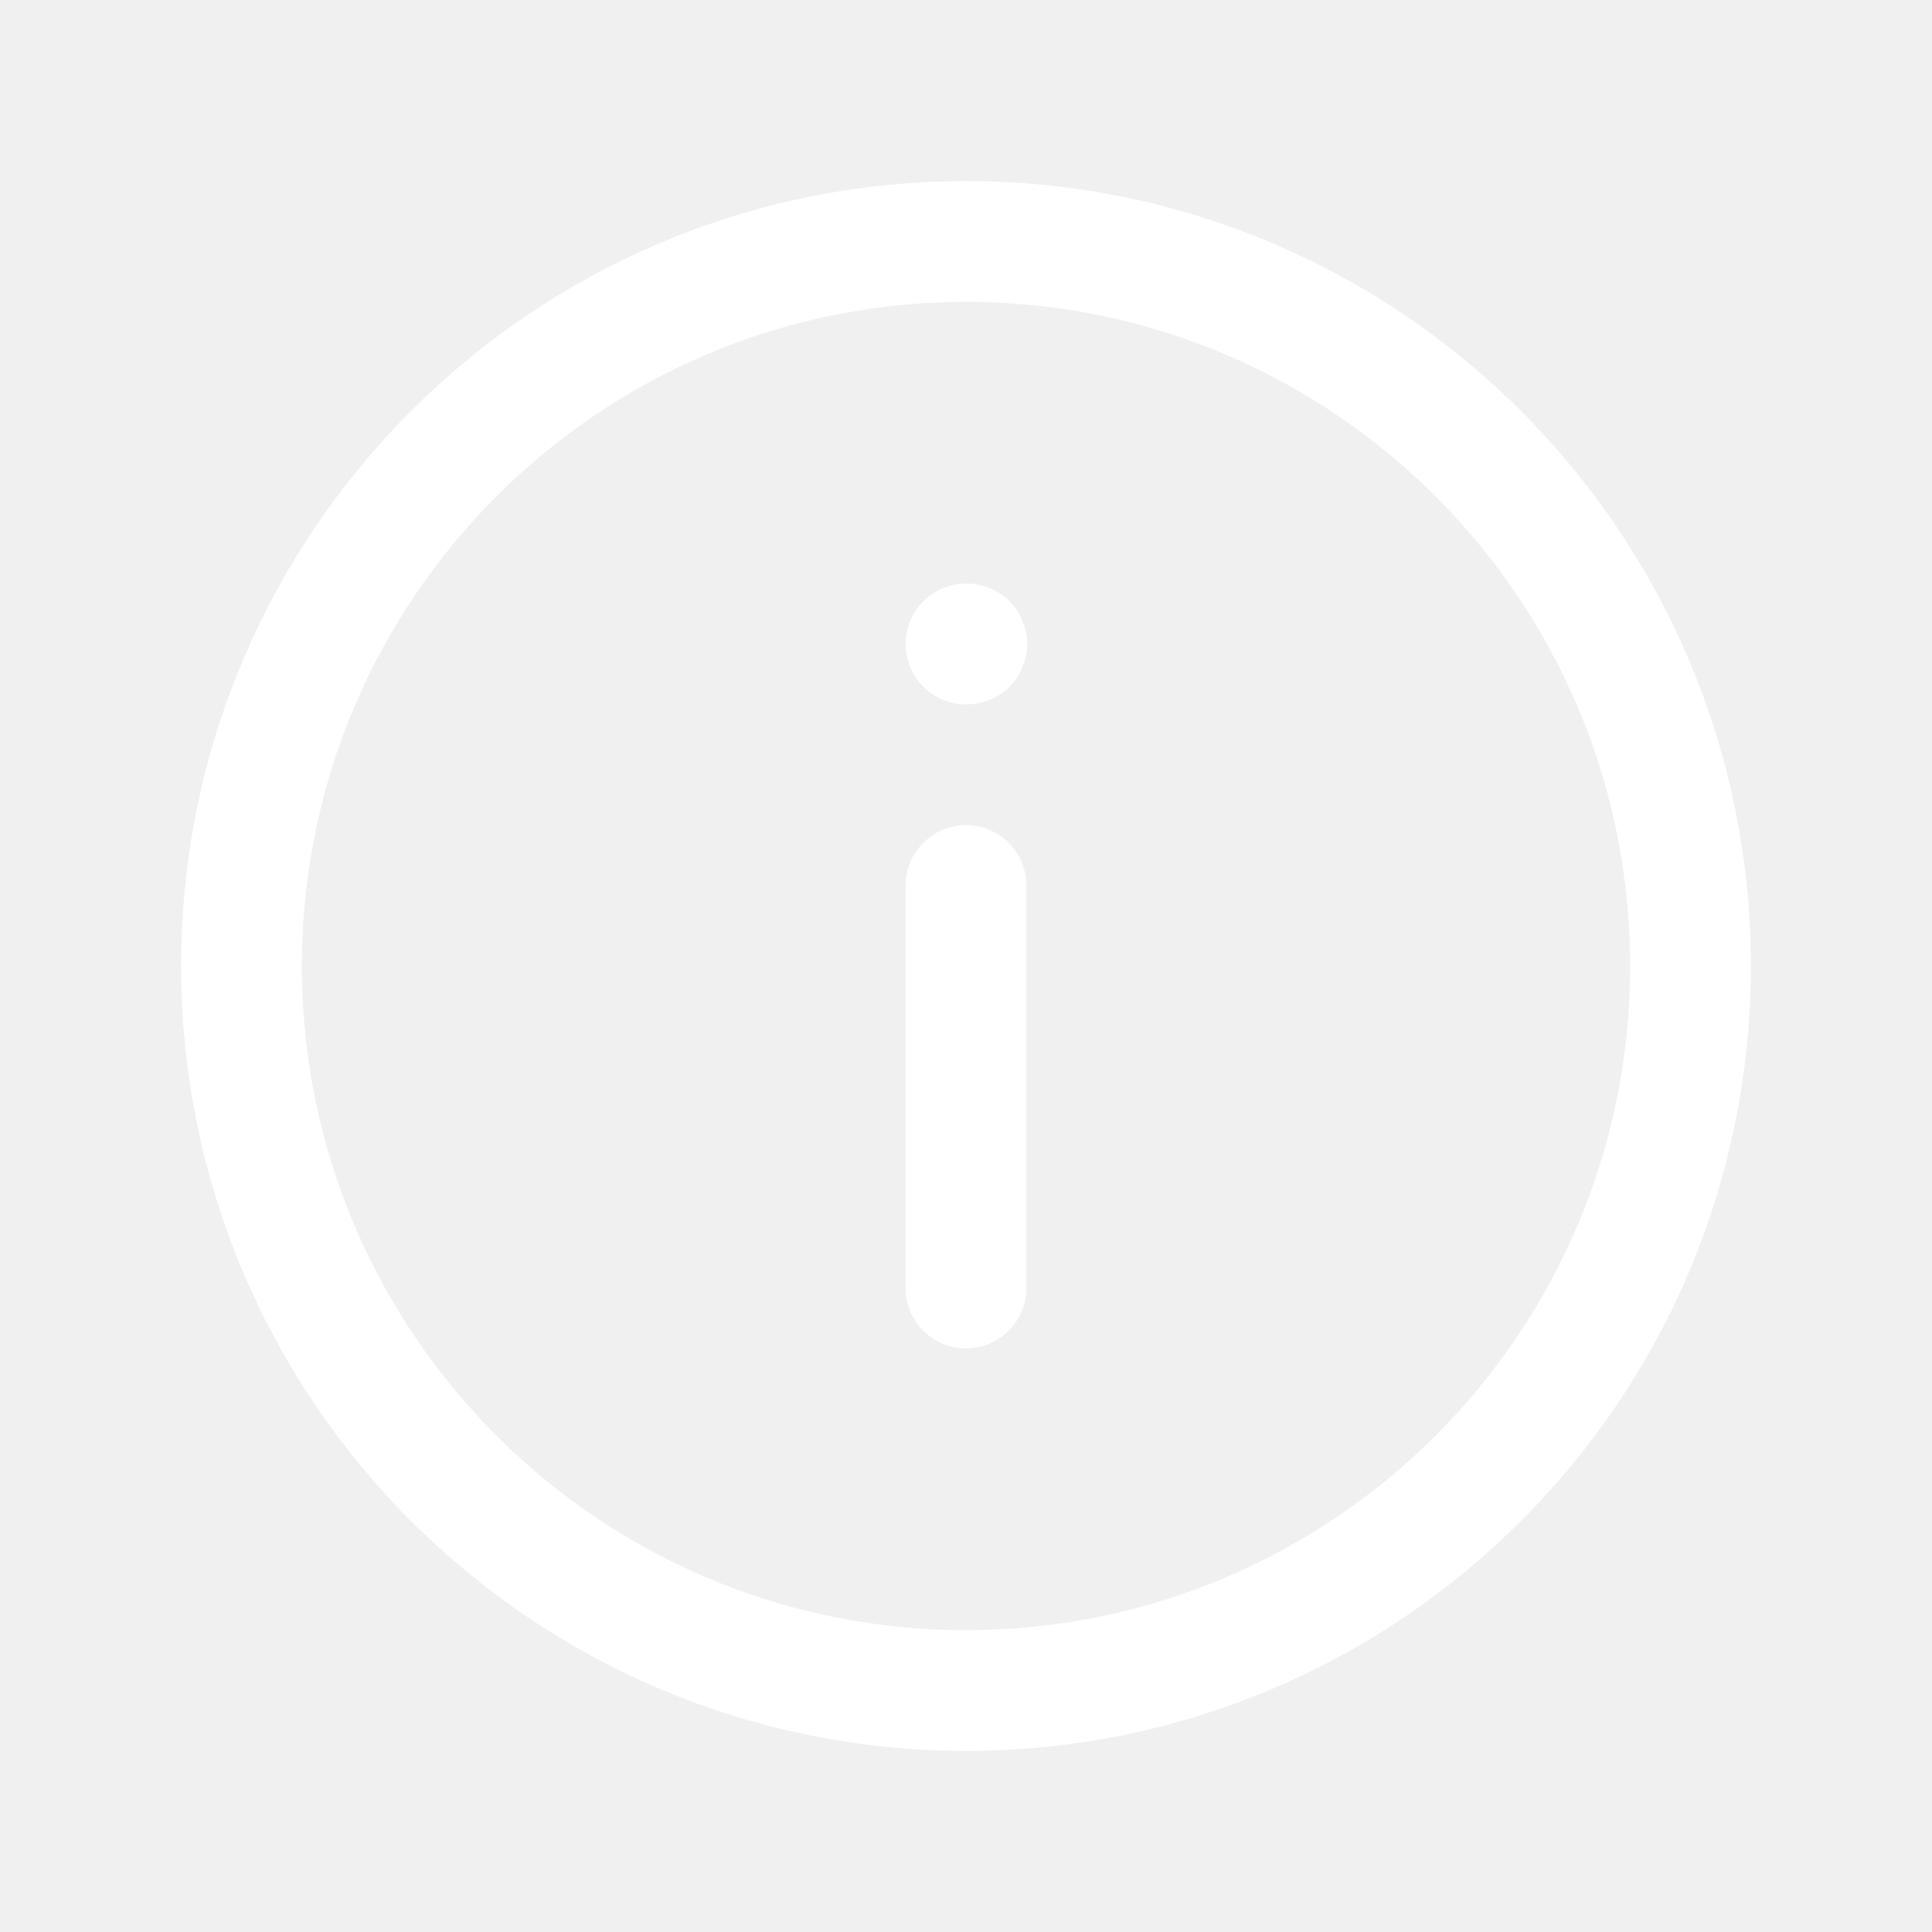
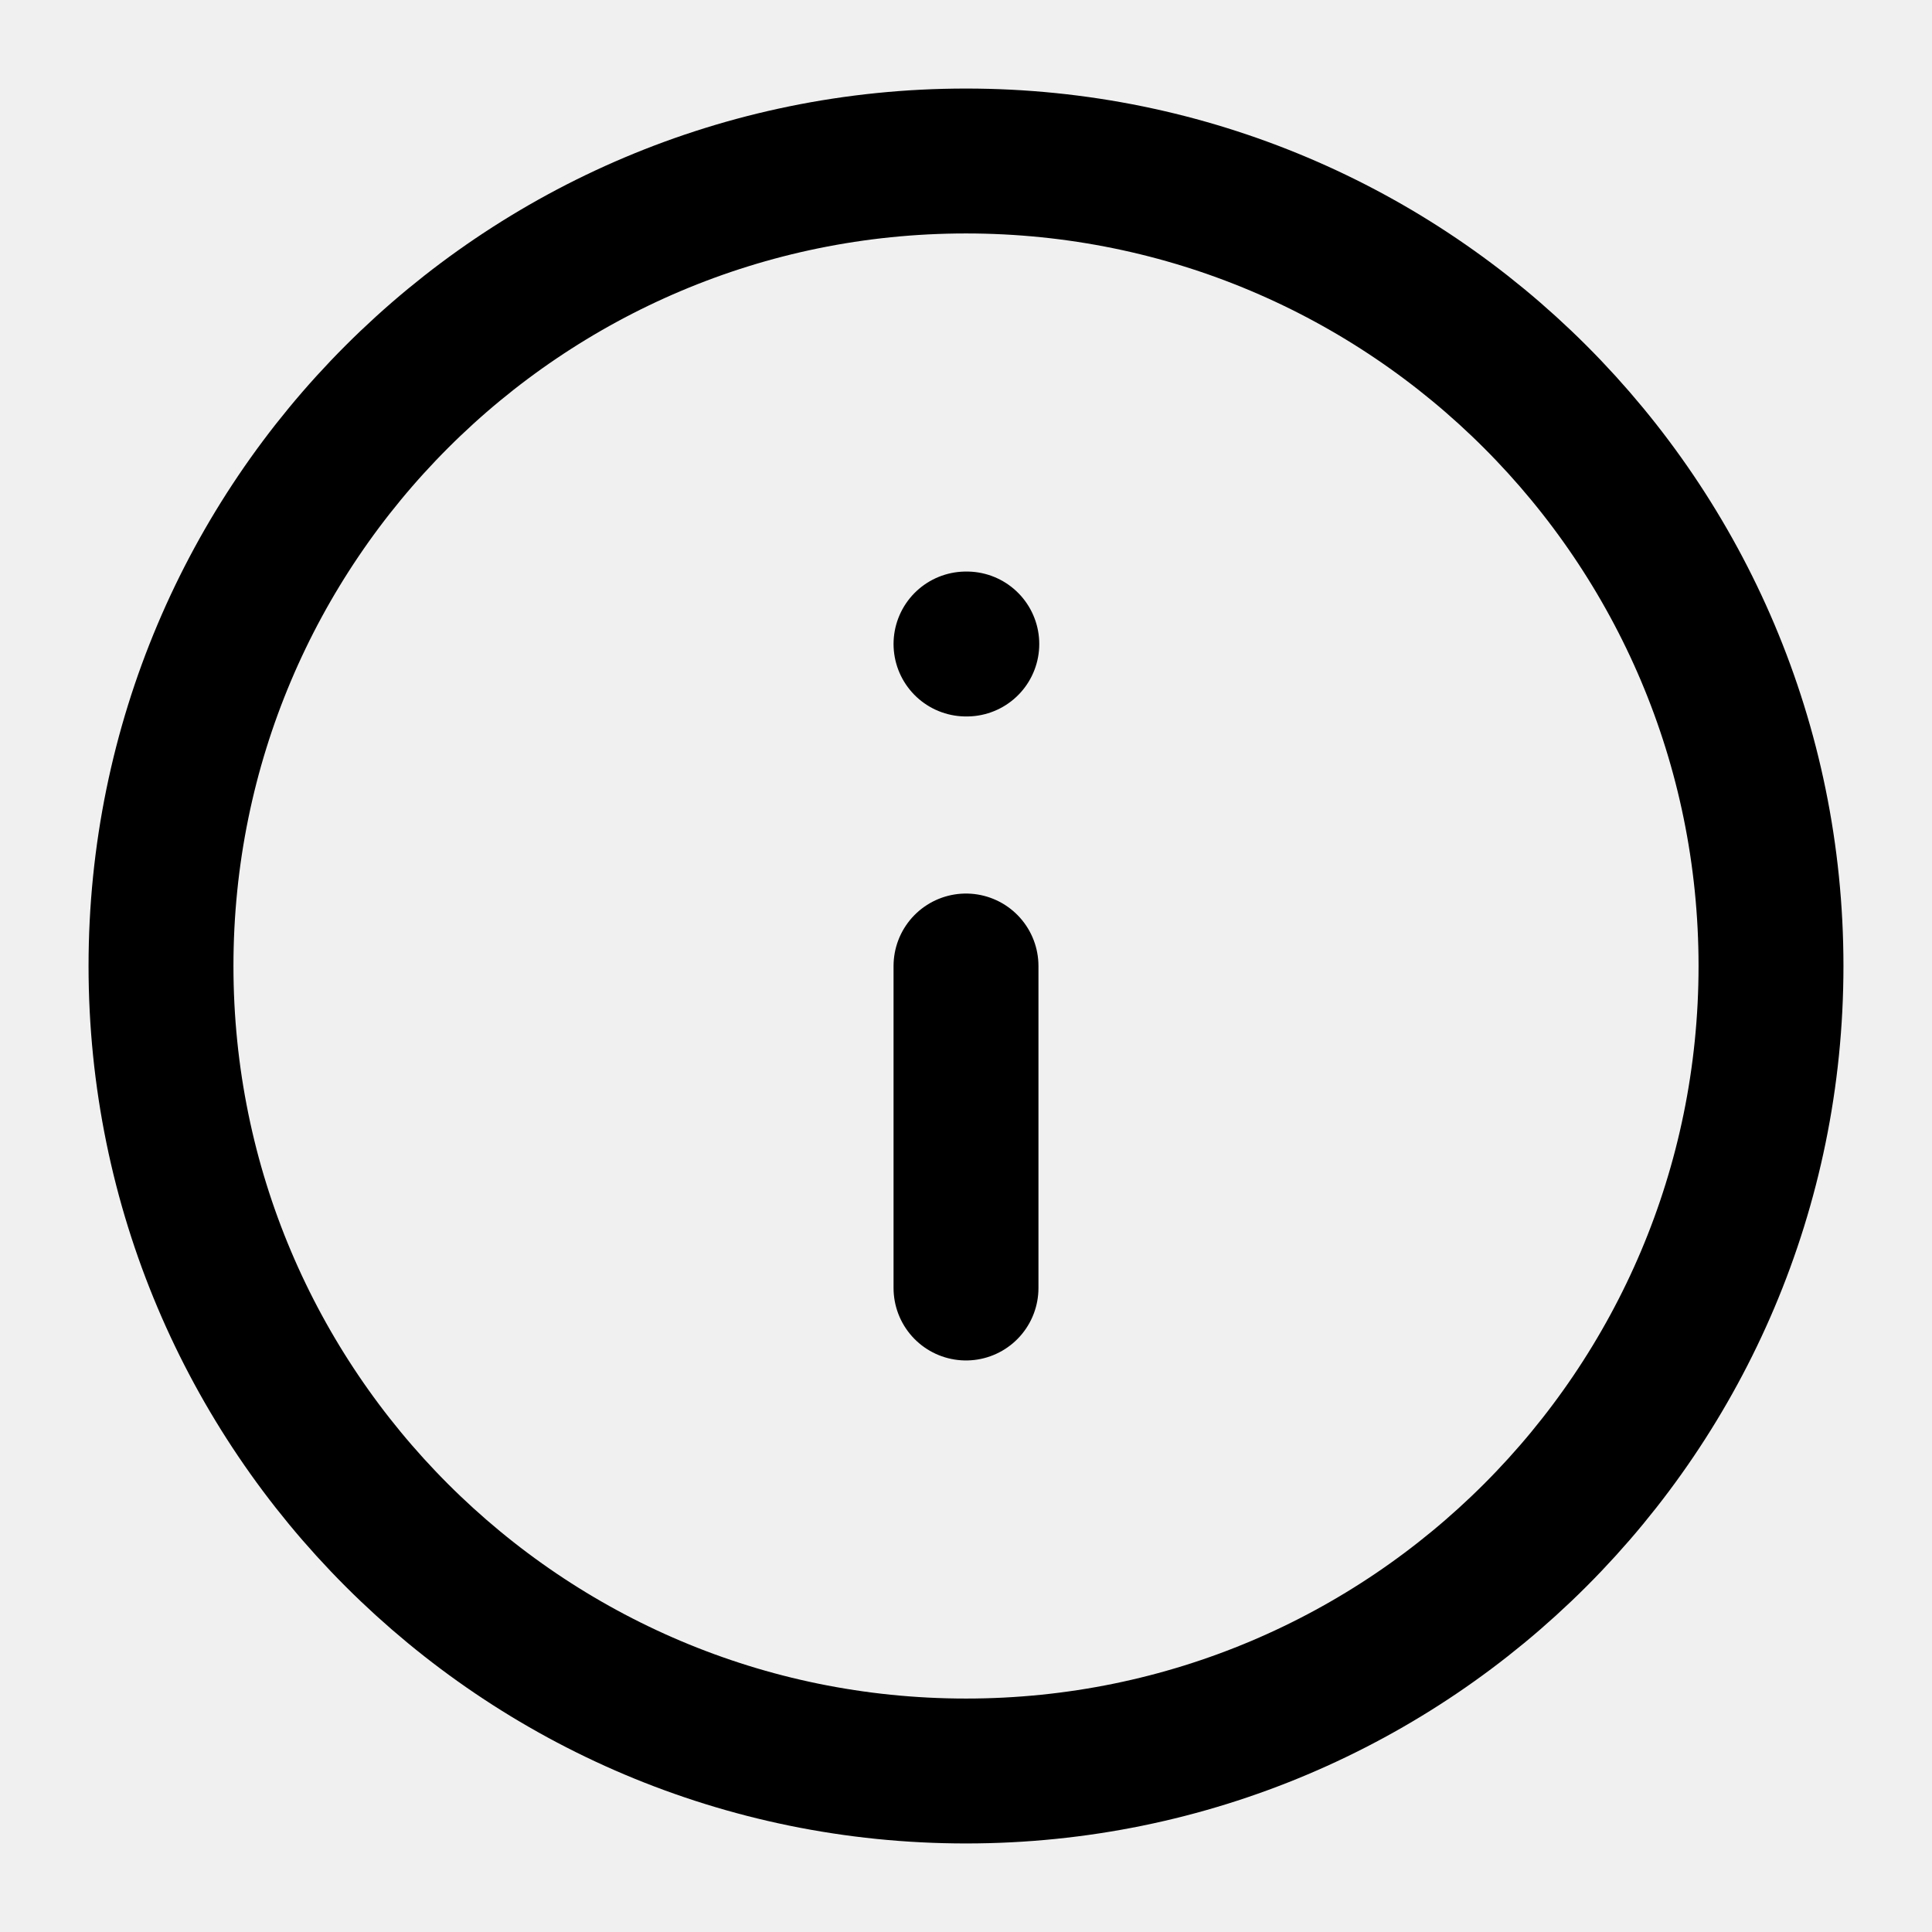
- <svg xmlns="http://www.w3.org/2000/svg" viewBox="0 0 24 24" width="24" height="24">
-   <path d="M3 12a9 9 0 1 0 18 0 9 9 0 1 0-18 0M12 11v5M12 8h.01" fill="none" stroke="#ffffff" stroke-width="1.5" stroke-linecap="round" stroke-linejoin="round" />
+ <svg xmlns="http://www.w3.org/2000/svg" viewBox="0 0 24 24" fill="none" stroke="currentColor" stroke-width="1.8" stroke-linecap="round" stroke-linejoin="round">
+   <path d="M12 22a10 10 0 1 0 0-20 10 10 0 0 0 0 20zM12 16v-4M12 8h.01" />
</svg>
